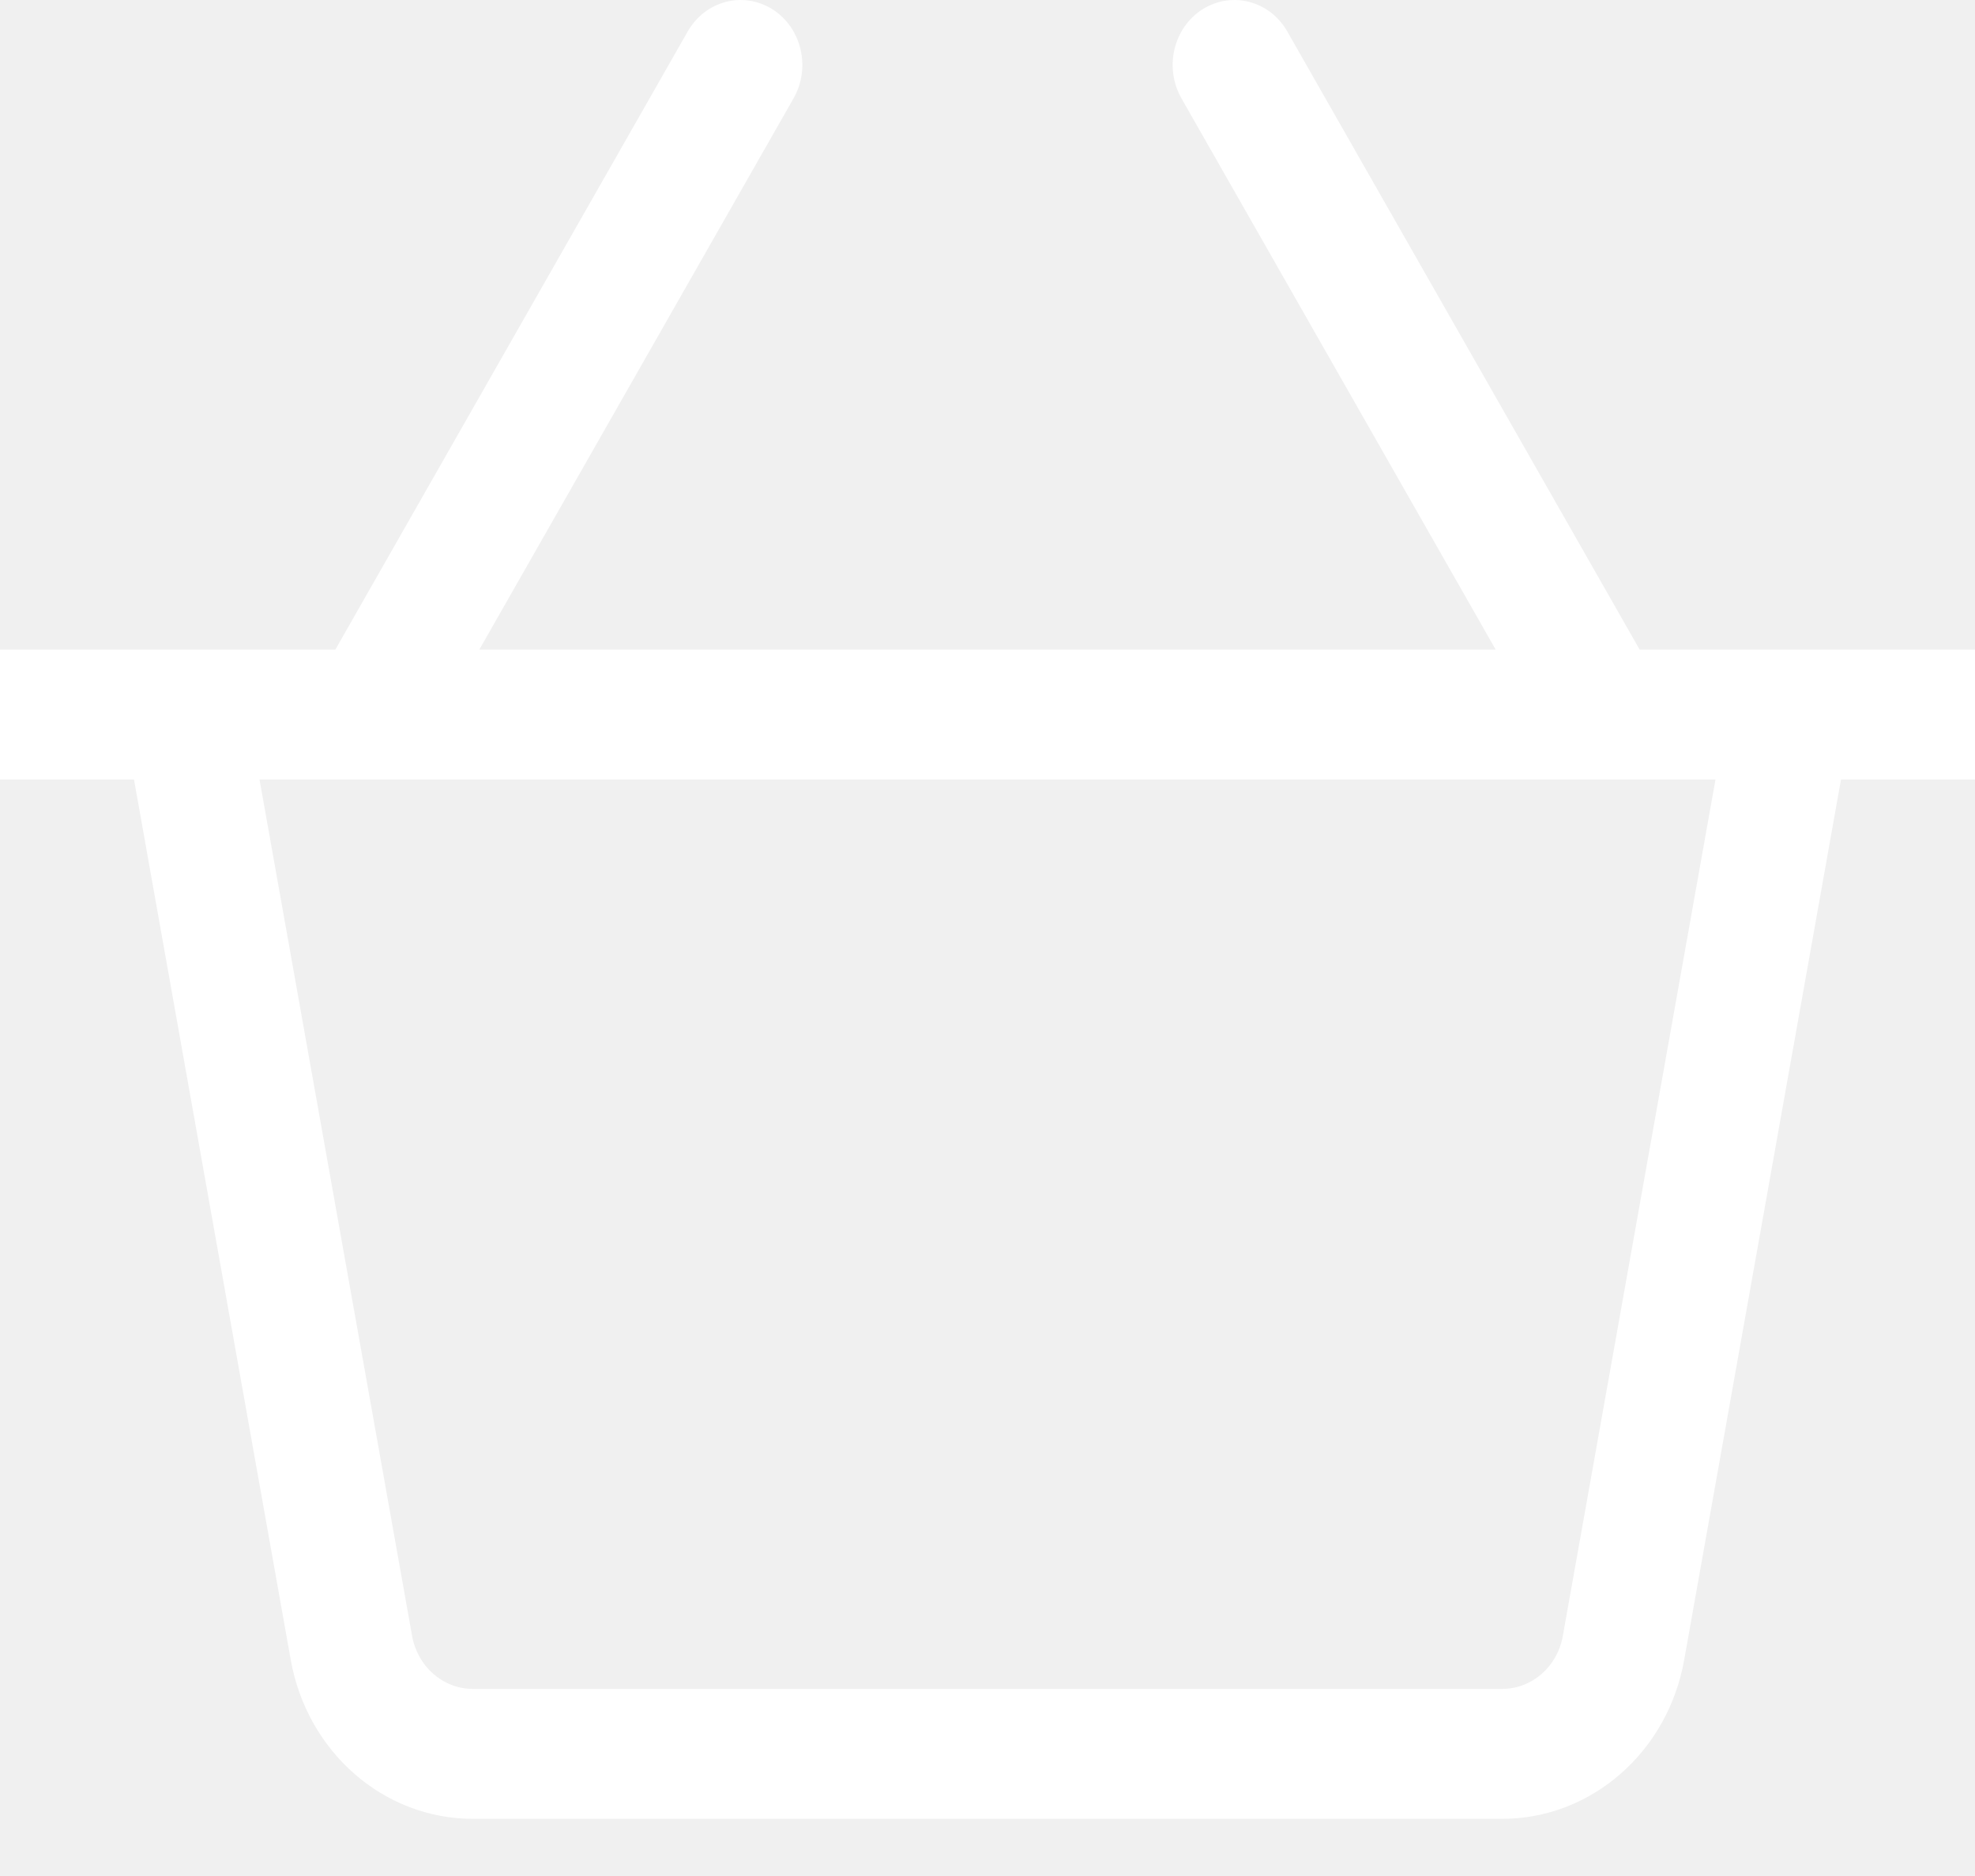
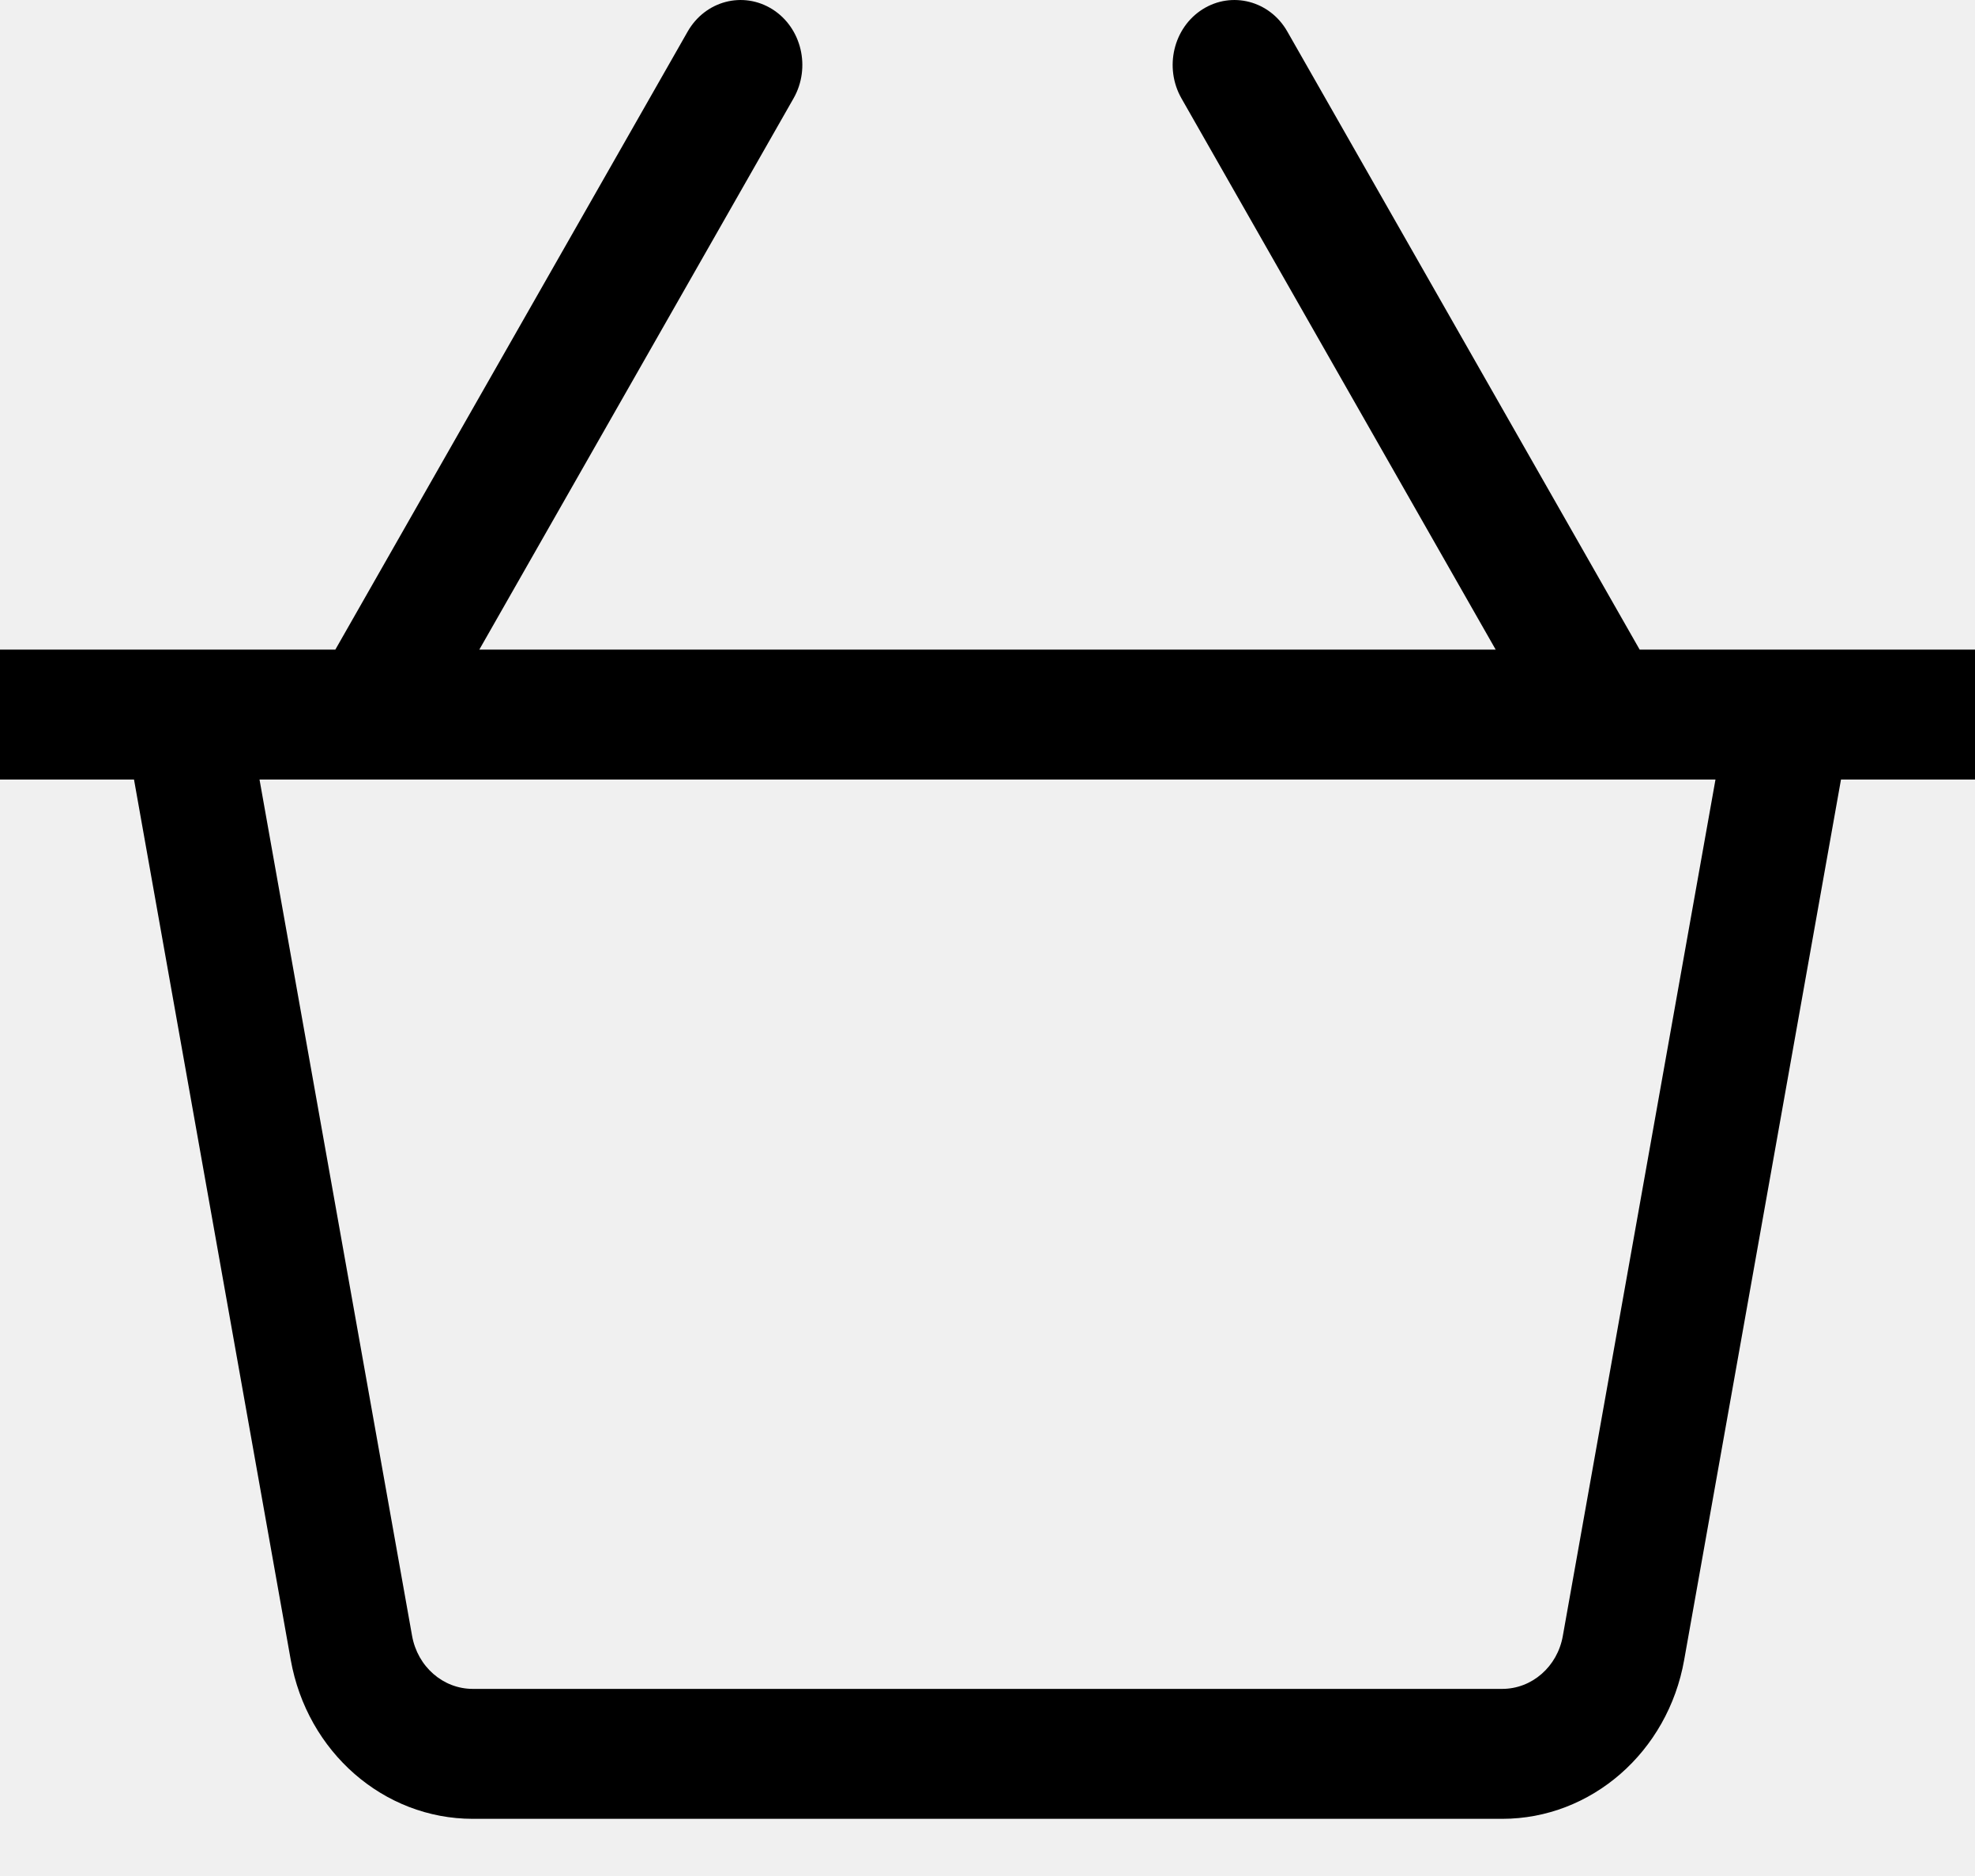
- <svg xmlns="http://www.w3.org/2000/svg" width="20" height="19" viewBox="0 0 20 19" fill="none">
-   <path d="M20 6.579H16.604L13.036 0.319C12.859 0.008 12.475 -0.093 12.178 0.094C11.882 0.281 11.787 0.685 11.964 0.996L15.146 6.579H4.854L8.036 0.996C8.213 0.685 8.118 0.281 7.822 0.094C7.524 -0.093 7.142 0.008 6.964 0.319L3.396 6.579H0V7.895H1.357L2.944 16.81C3.11 17.744 3.885 18.421 4.788 18.421H15.212C16.114 18.421 16.89 17.744 17.055 16.811L18.643 7.895H20C20 7.895 20 6.579 20 6.579ZM15.826 16.569C15.771 16.88 15.513 17.105 15.212 17.105H4.788C4.487 17.105 4.229 16.88 4.173 16.568L2.628 7.895H17.372L15.826 16.569Z" fill="white" />
+ <svg xmlns="http://www.w3.org/2000/svg" width="20" height="19" viewBox="0 0 20 19">
+   <path d="M20 6.579H16.604L13.036 0.319C12.859 0.008 12.475 -0.093 12.178 0.094C11.882 0.281 11.787 0.685 11.964 0.996L15.146 6.579H4.854L8.036 0.996C8.213 0.685 8.118 0.281 7.822 0.094C7.524 -0.093 7.142 0.008 6.964 0.319L3.396 6.579H0V7.895H1.357L2.944 16.81C3.11 17.744 3.885 18.421 4.788 18.421H15.212C16.114 18.421 16.89 17.744 17.055 16.811L18.643 7.895H20C20 7.895 20 6.579 20 6.579ZM15.826 16.569C15.771 16.88 15.513 17.105 15.212 17.105H4.788C4.487 17.105 4.229 16.88 4.173 16.568L2.628 7.895H17.372L15.826 16.569Z" />
</svg>
